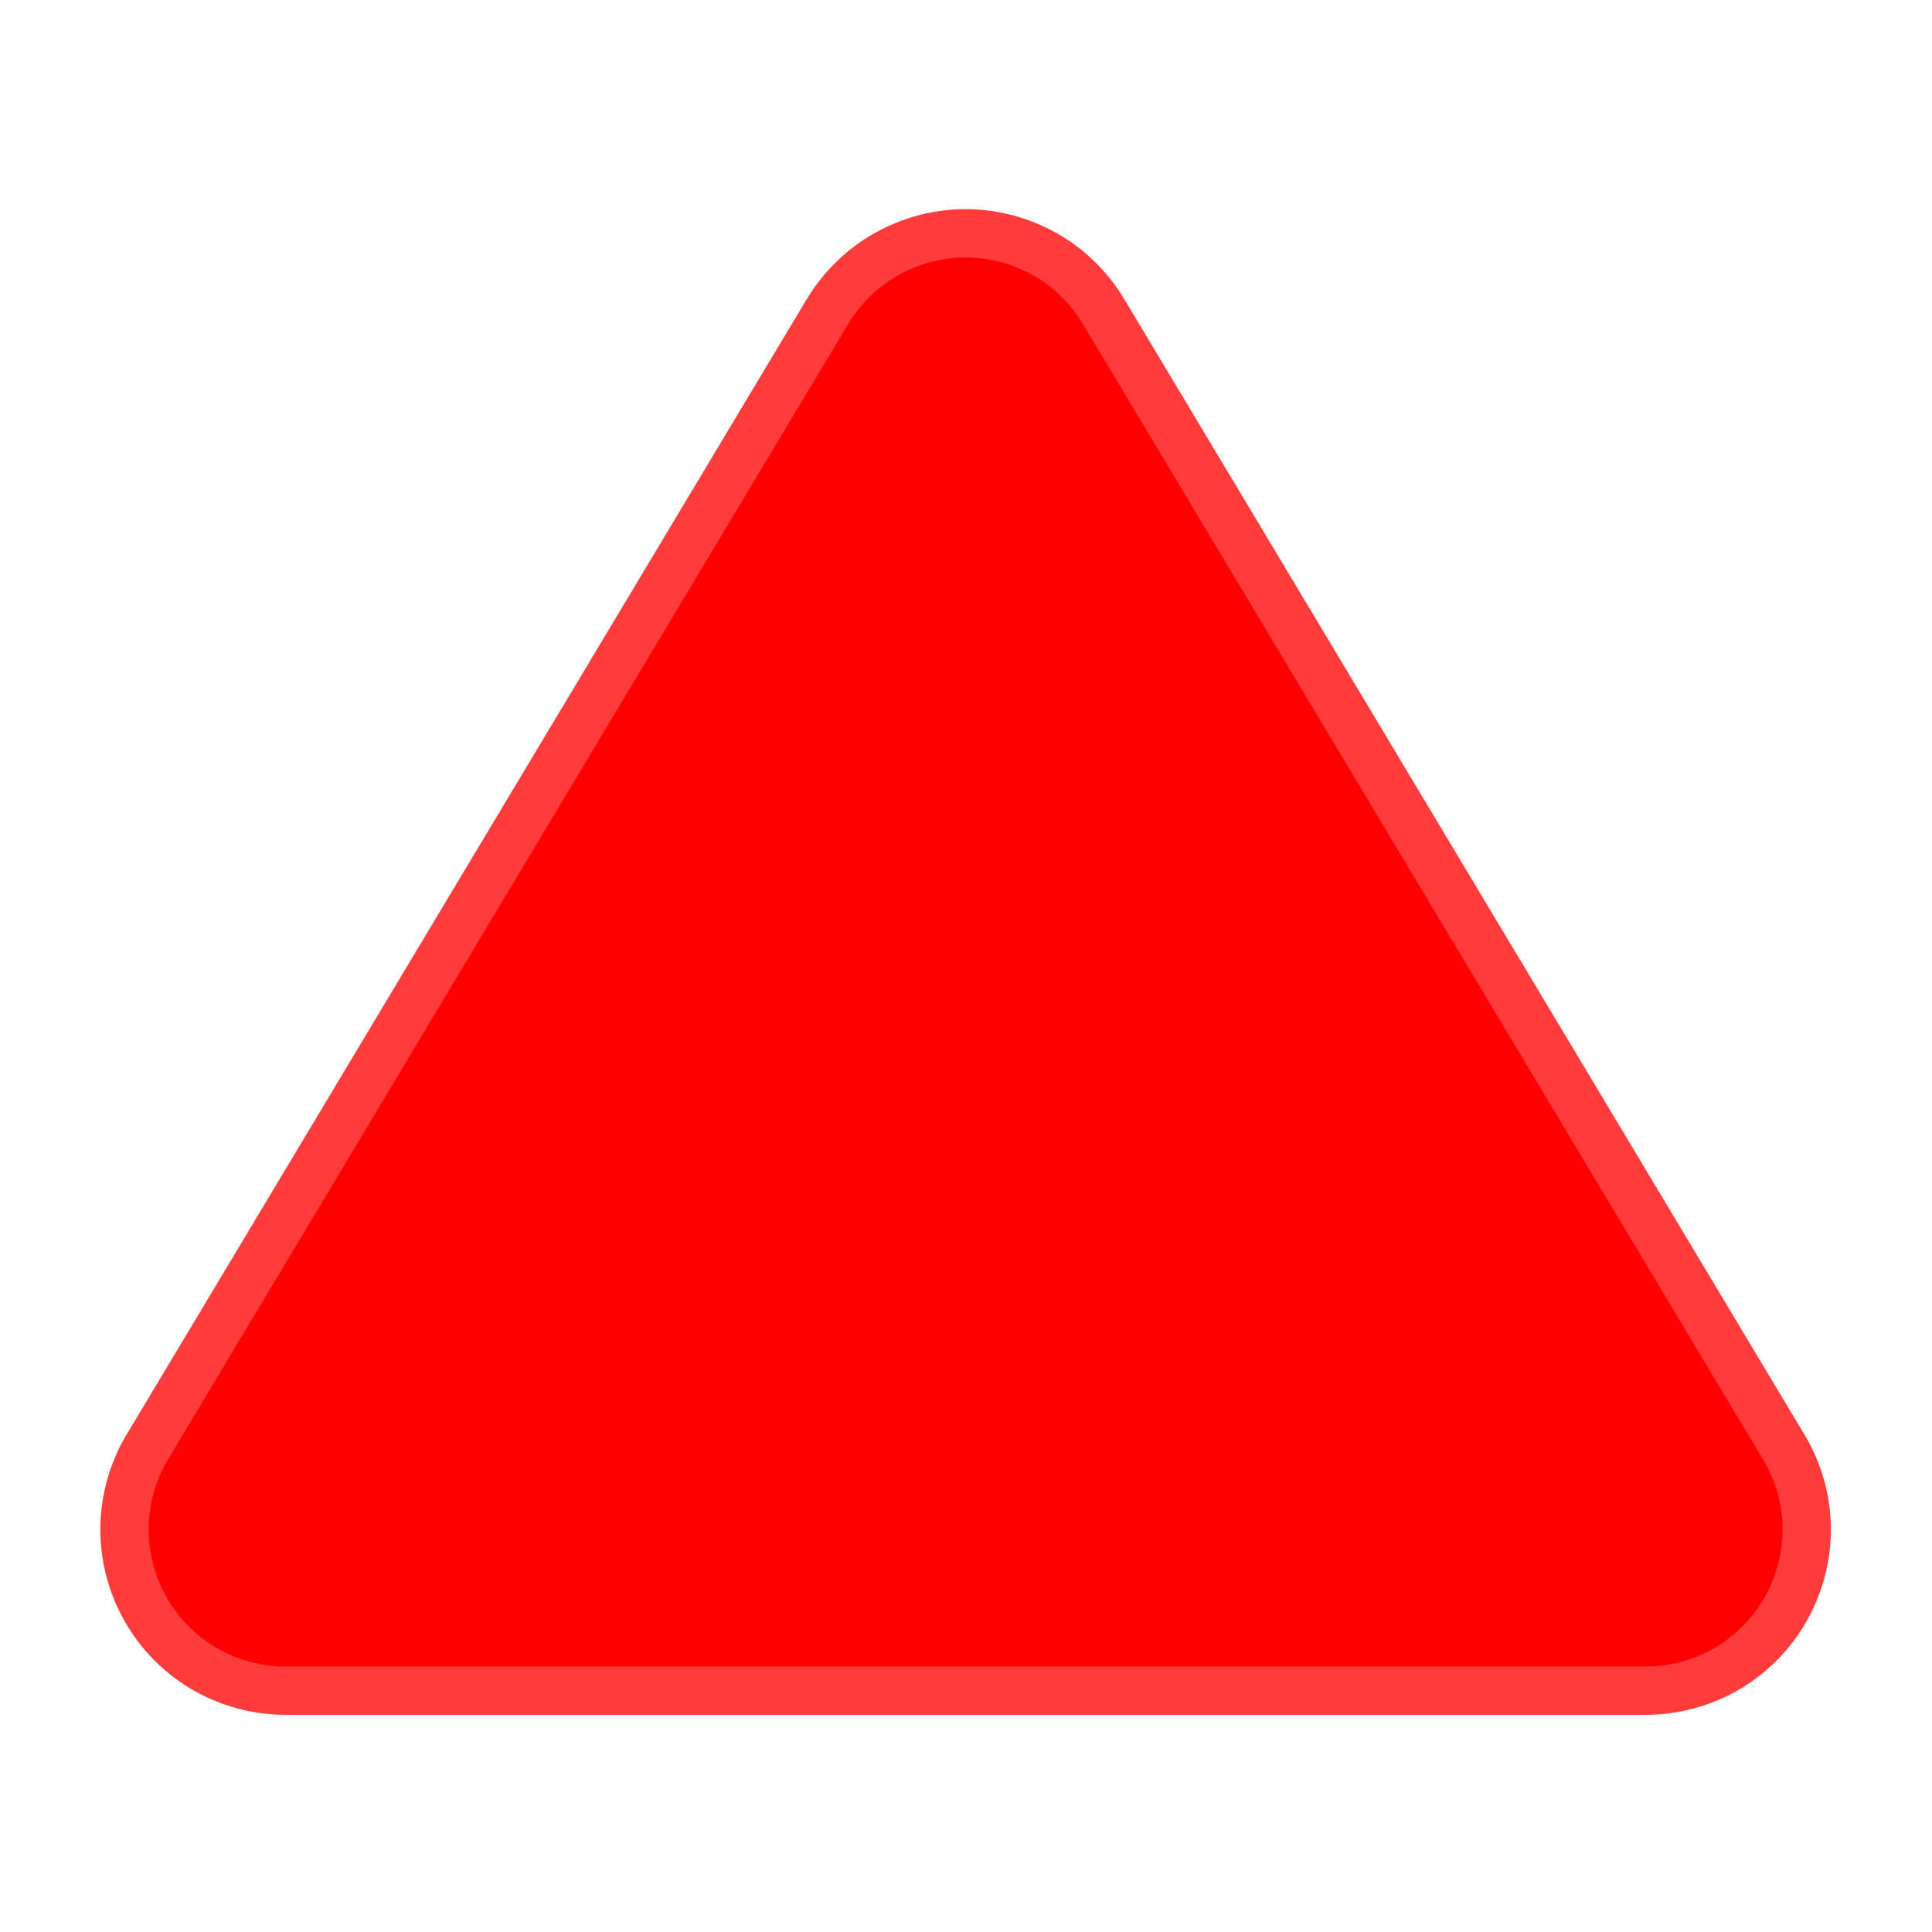
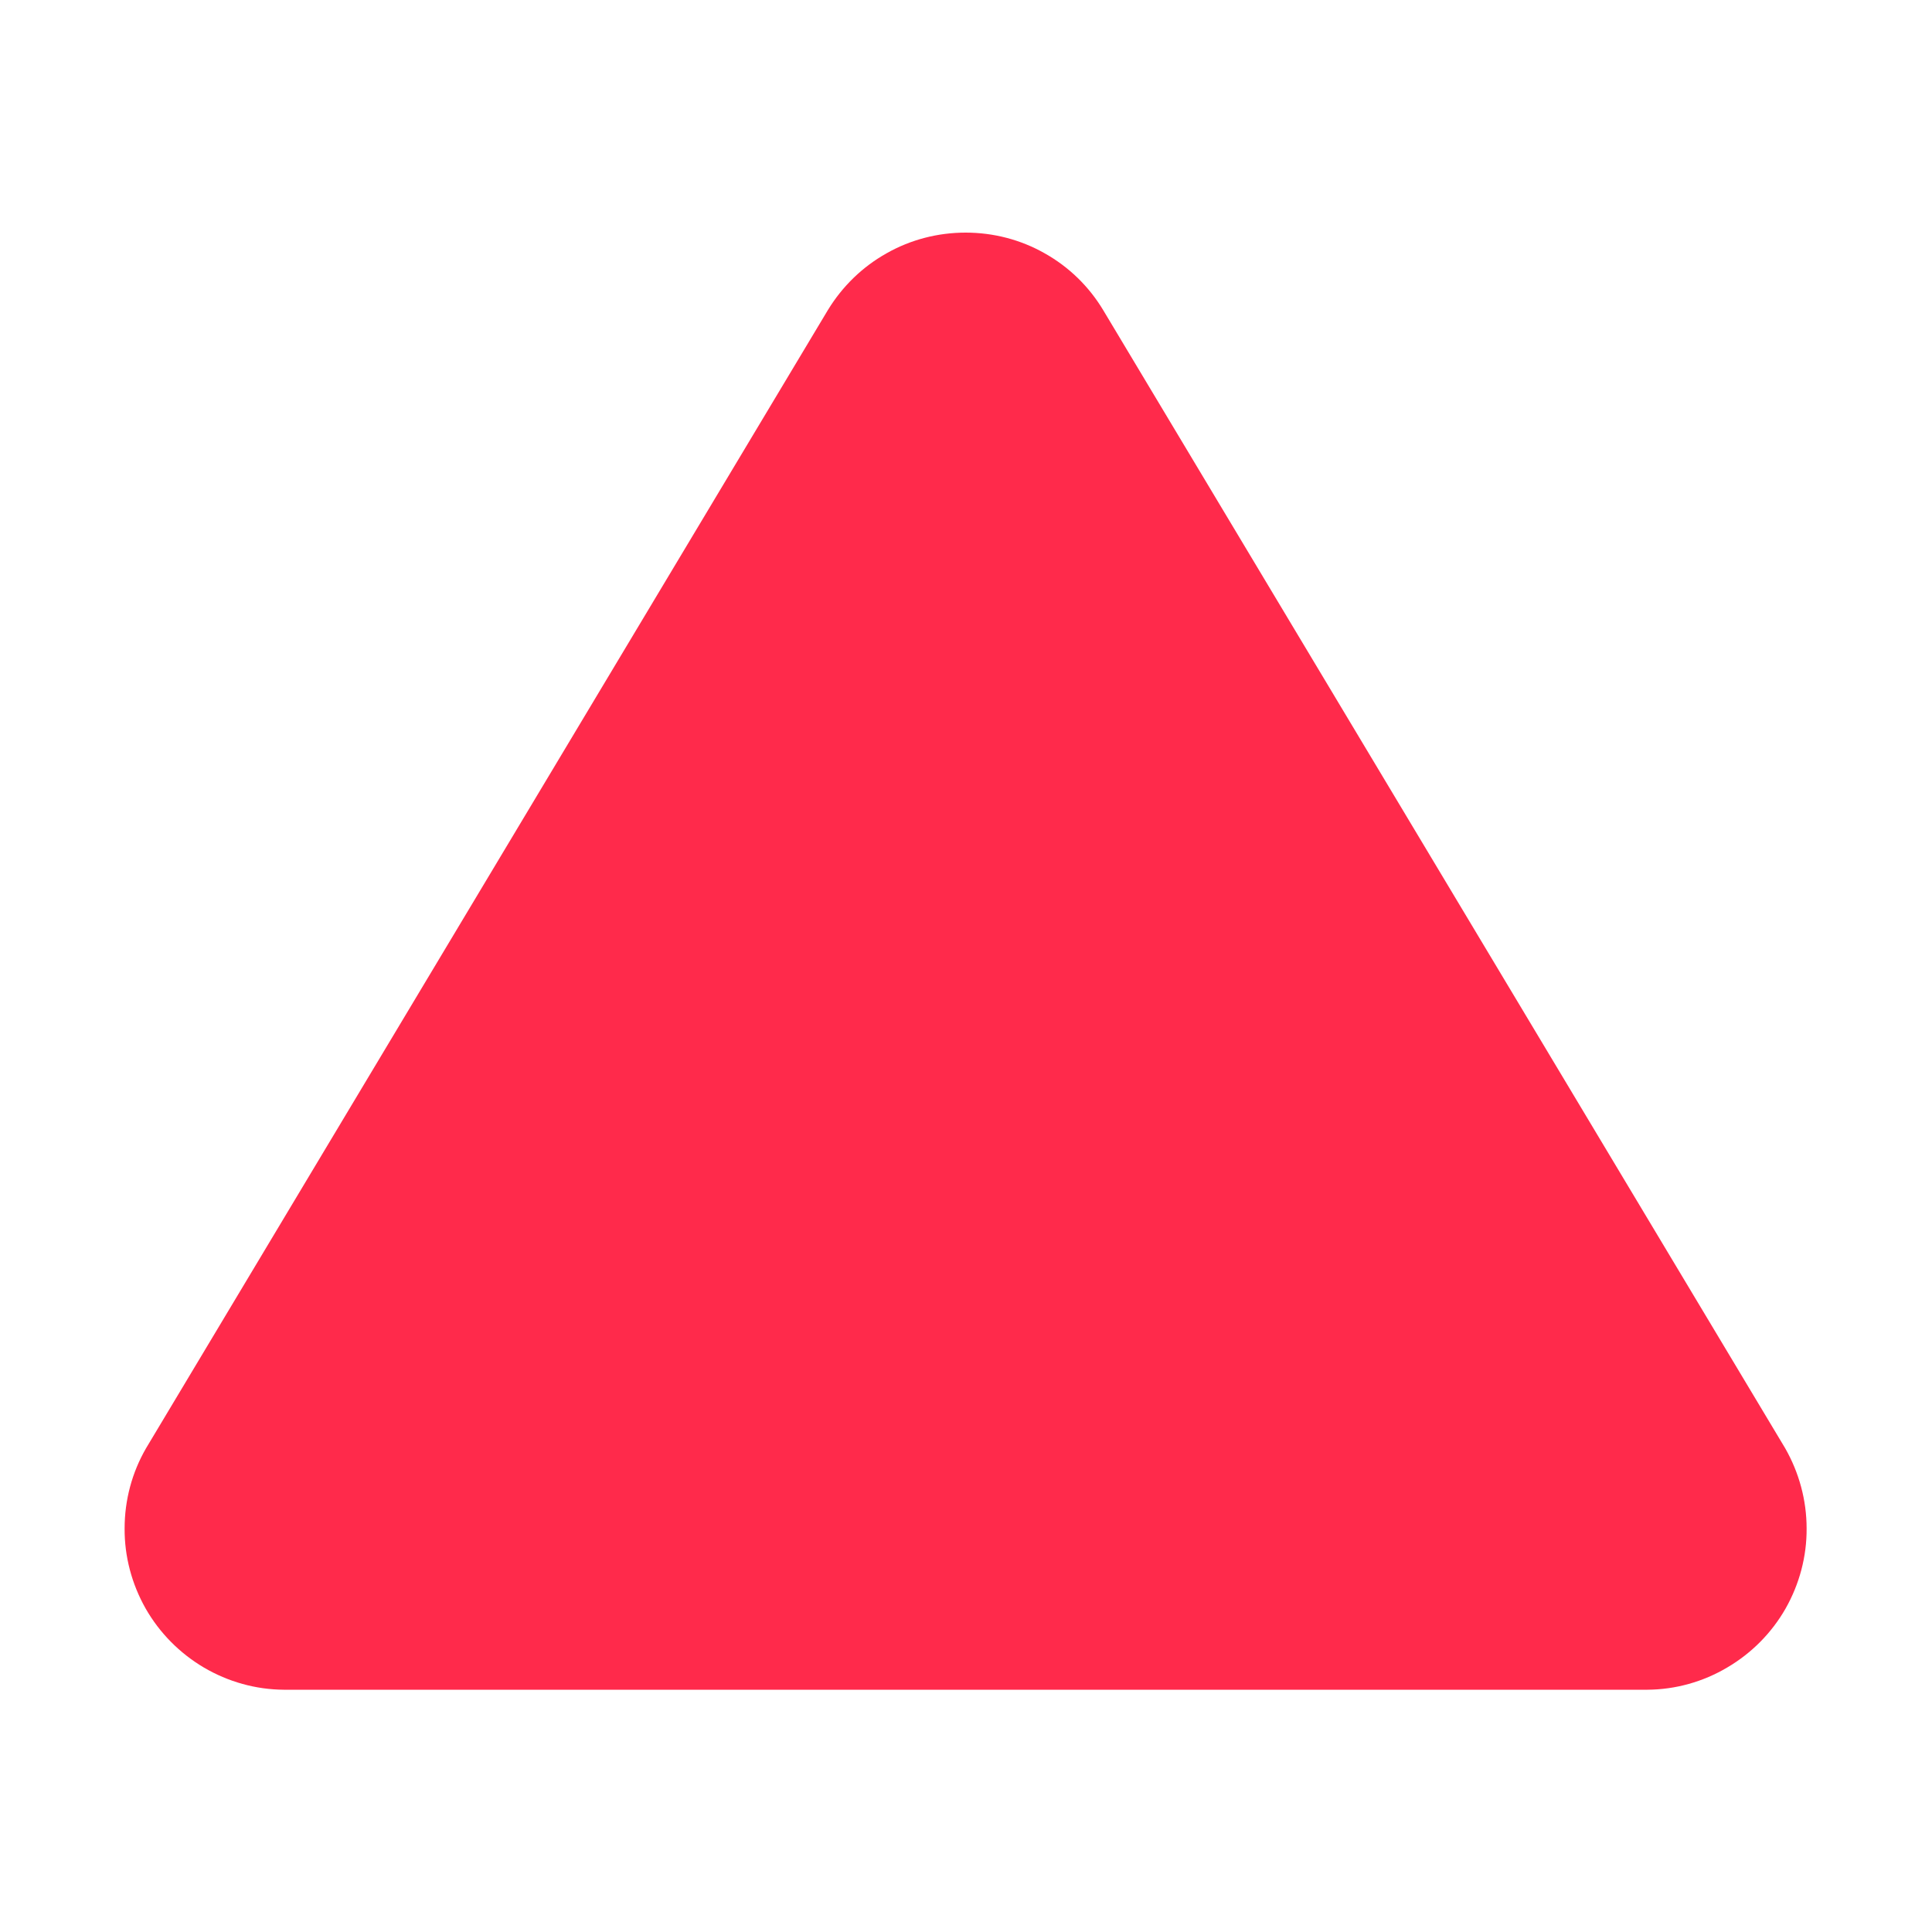
- <svg xmlns="http://www.w3.org/2000/svg" preserveAspectRatio="none" overflow="visible" style="display: block;" width="12" height="12" viewBox="0 0 12 12" fill="none">
+ <svg xmlns="http://www.w3.org/2000/svg" preserveAspectRatio="none" overflow="visible" style="display: block;" width="10" height="10" viewBox="0 0 10 10" fill="none">
  <g id="triangle">
-     <path id="Vector" d="M5.142 1.931L0.907 9.001C0.82 9.152 0.774 9.323 0.773 9.498C0.773 9.672 0.818 9.844 0.905 9.996C0.991 10.148 1.116 10.274 1.266 10.363C1.417 10.451 1.588 10.499 1.762 10.501H10.232C10.407 10.499 10.578 10.451 10.729 10.363C10.879 10.274 11.004 10.148 11.09 9.996C11.177 9.844 11.222 9.672 11.222 9.498C11.221 9.323 11.175 9.152 11.087 9.001L6.852 1.931C6.763 1.784 6.638 1.662 6.488 1.578C6.338 1.494 6.169 1.449 5.997 1.449C5.826 1.449 5.657 1.494 5.507 1.578C5.357 1.662 5.232 1.784 5.142 1.931Z" fill="#FF0000" stroke="#FF3C3C" stroke-width="0.3" stroke-linecap="round" stroke-linejoin="round" />
+     <path id="Vector" d="M4.285 1.605L0.756 7.496C0.683 7.622 0.645 7.765 0.645 7.911C0.644 8.056 0.682 8.199 0.754 8.326C0.826 8.452 0.93 8.557 1.055 8.631C1.181 8.705 1.323 8.745 1.469 8.746H8.527C8.673 8.745 8.815 8.705 8.94 8.631C9.066 8.557 9.17 8.452 9.242 8.326C9.314 8.199 9.352 8.056 9.351 7.911C9.351 7.765 9.312 7.622 9.24 7.496L5.71 1.605C5.636 1.482 5.532 1.381 5.407 1.311C5.282 1.24 5.141 1.204 4.998 1.204C4.855 1.204 4.714 1.24 4.589 1.311C4.464 1.381 4.36 1.482 4.285 1.605Z" fill="#FF2A4B" />
  </g>
</svg>
